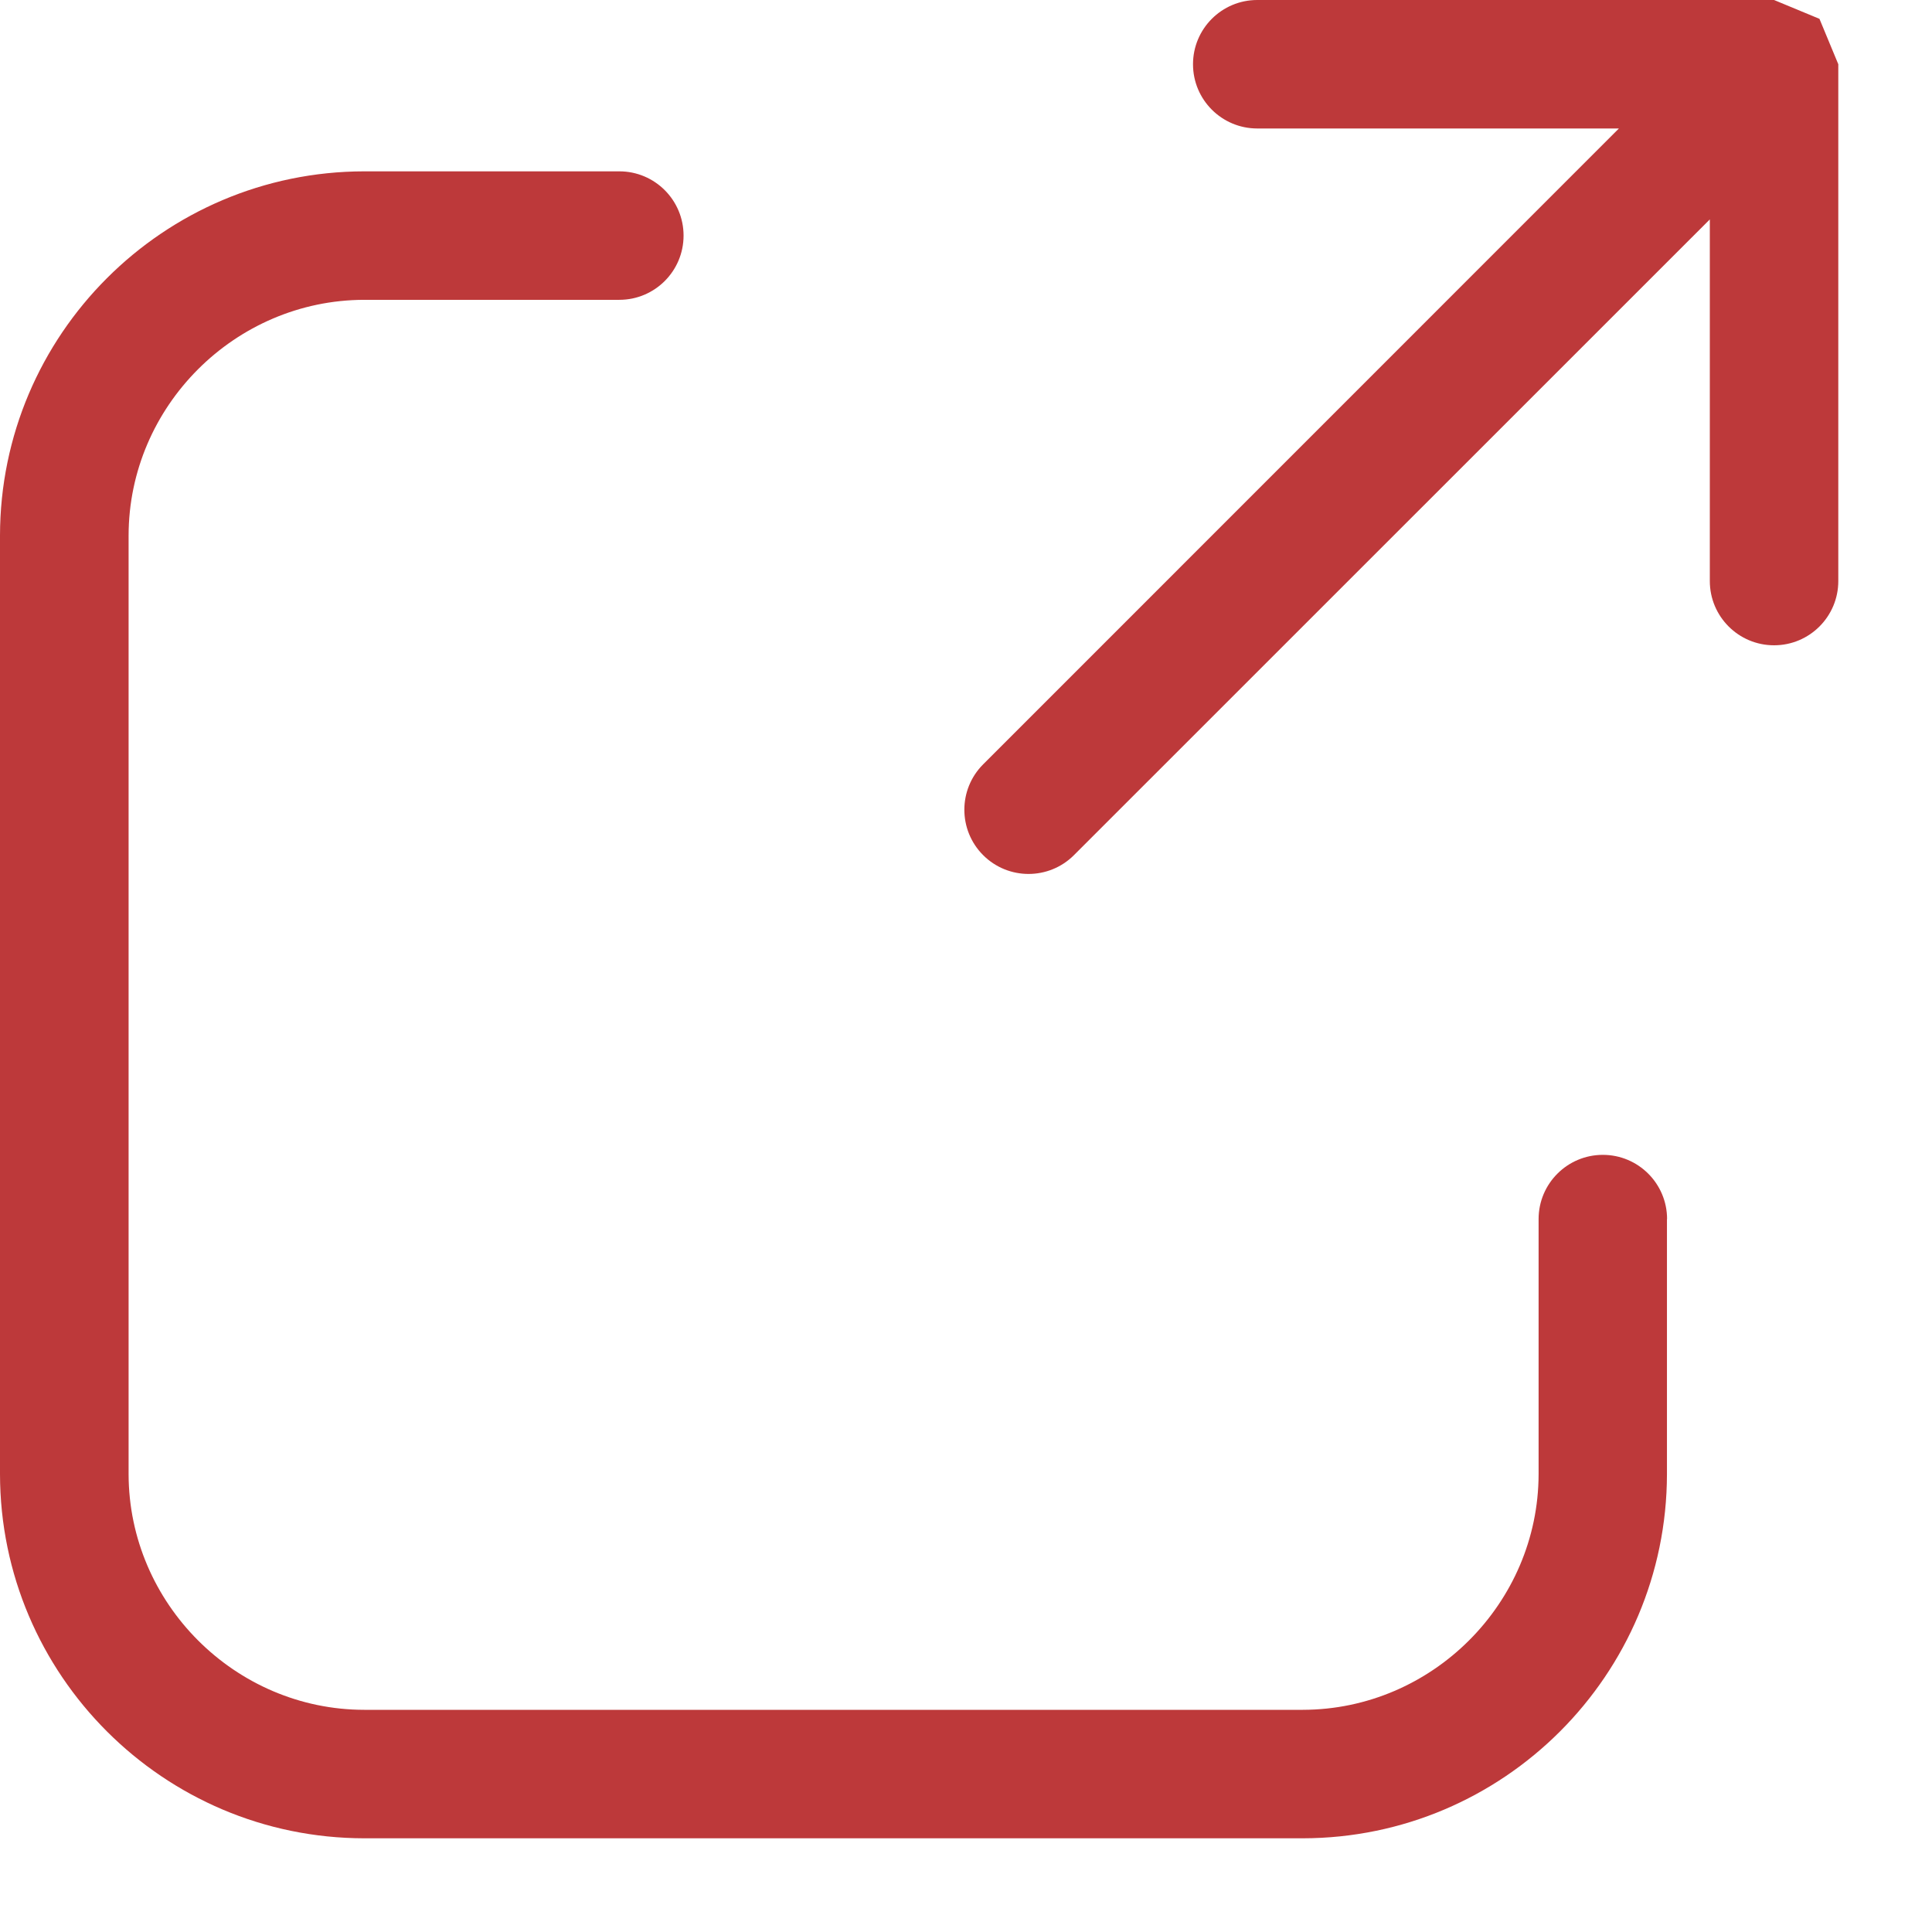
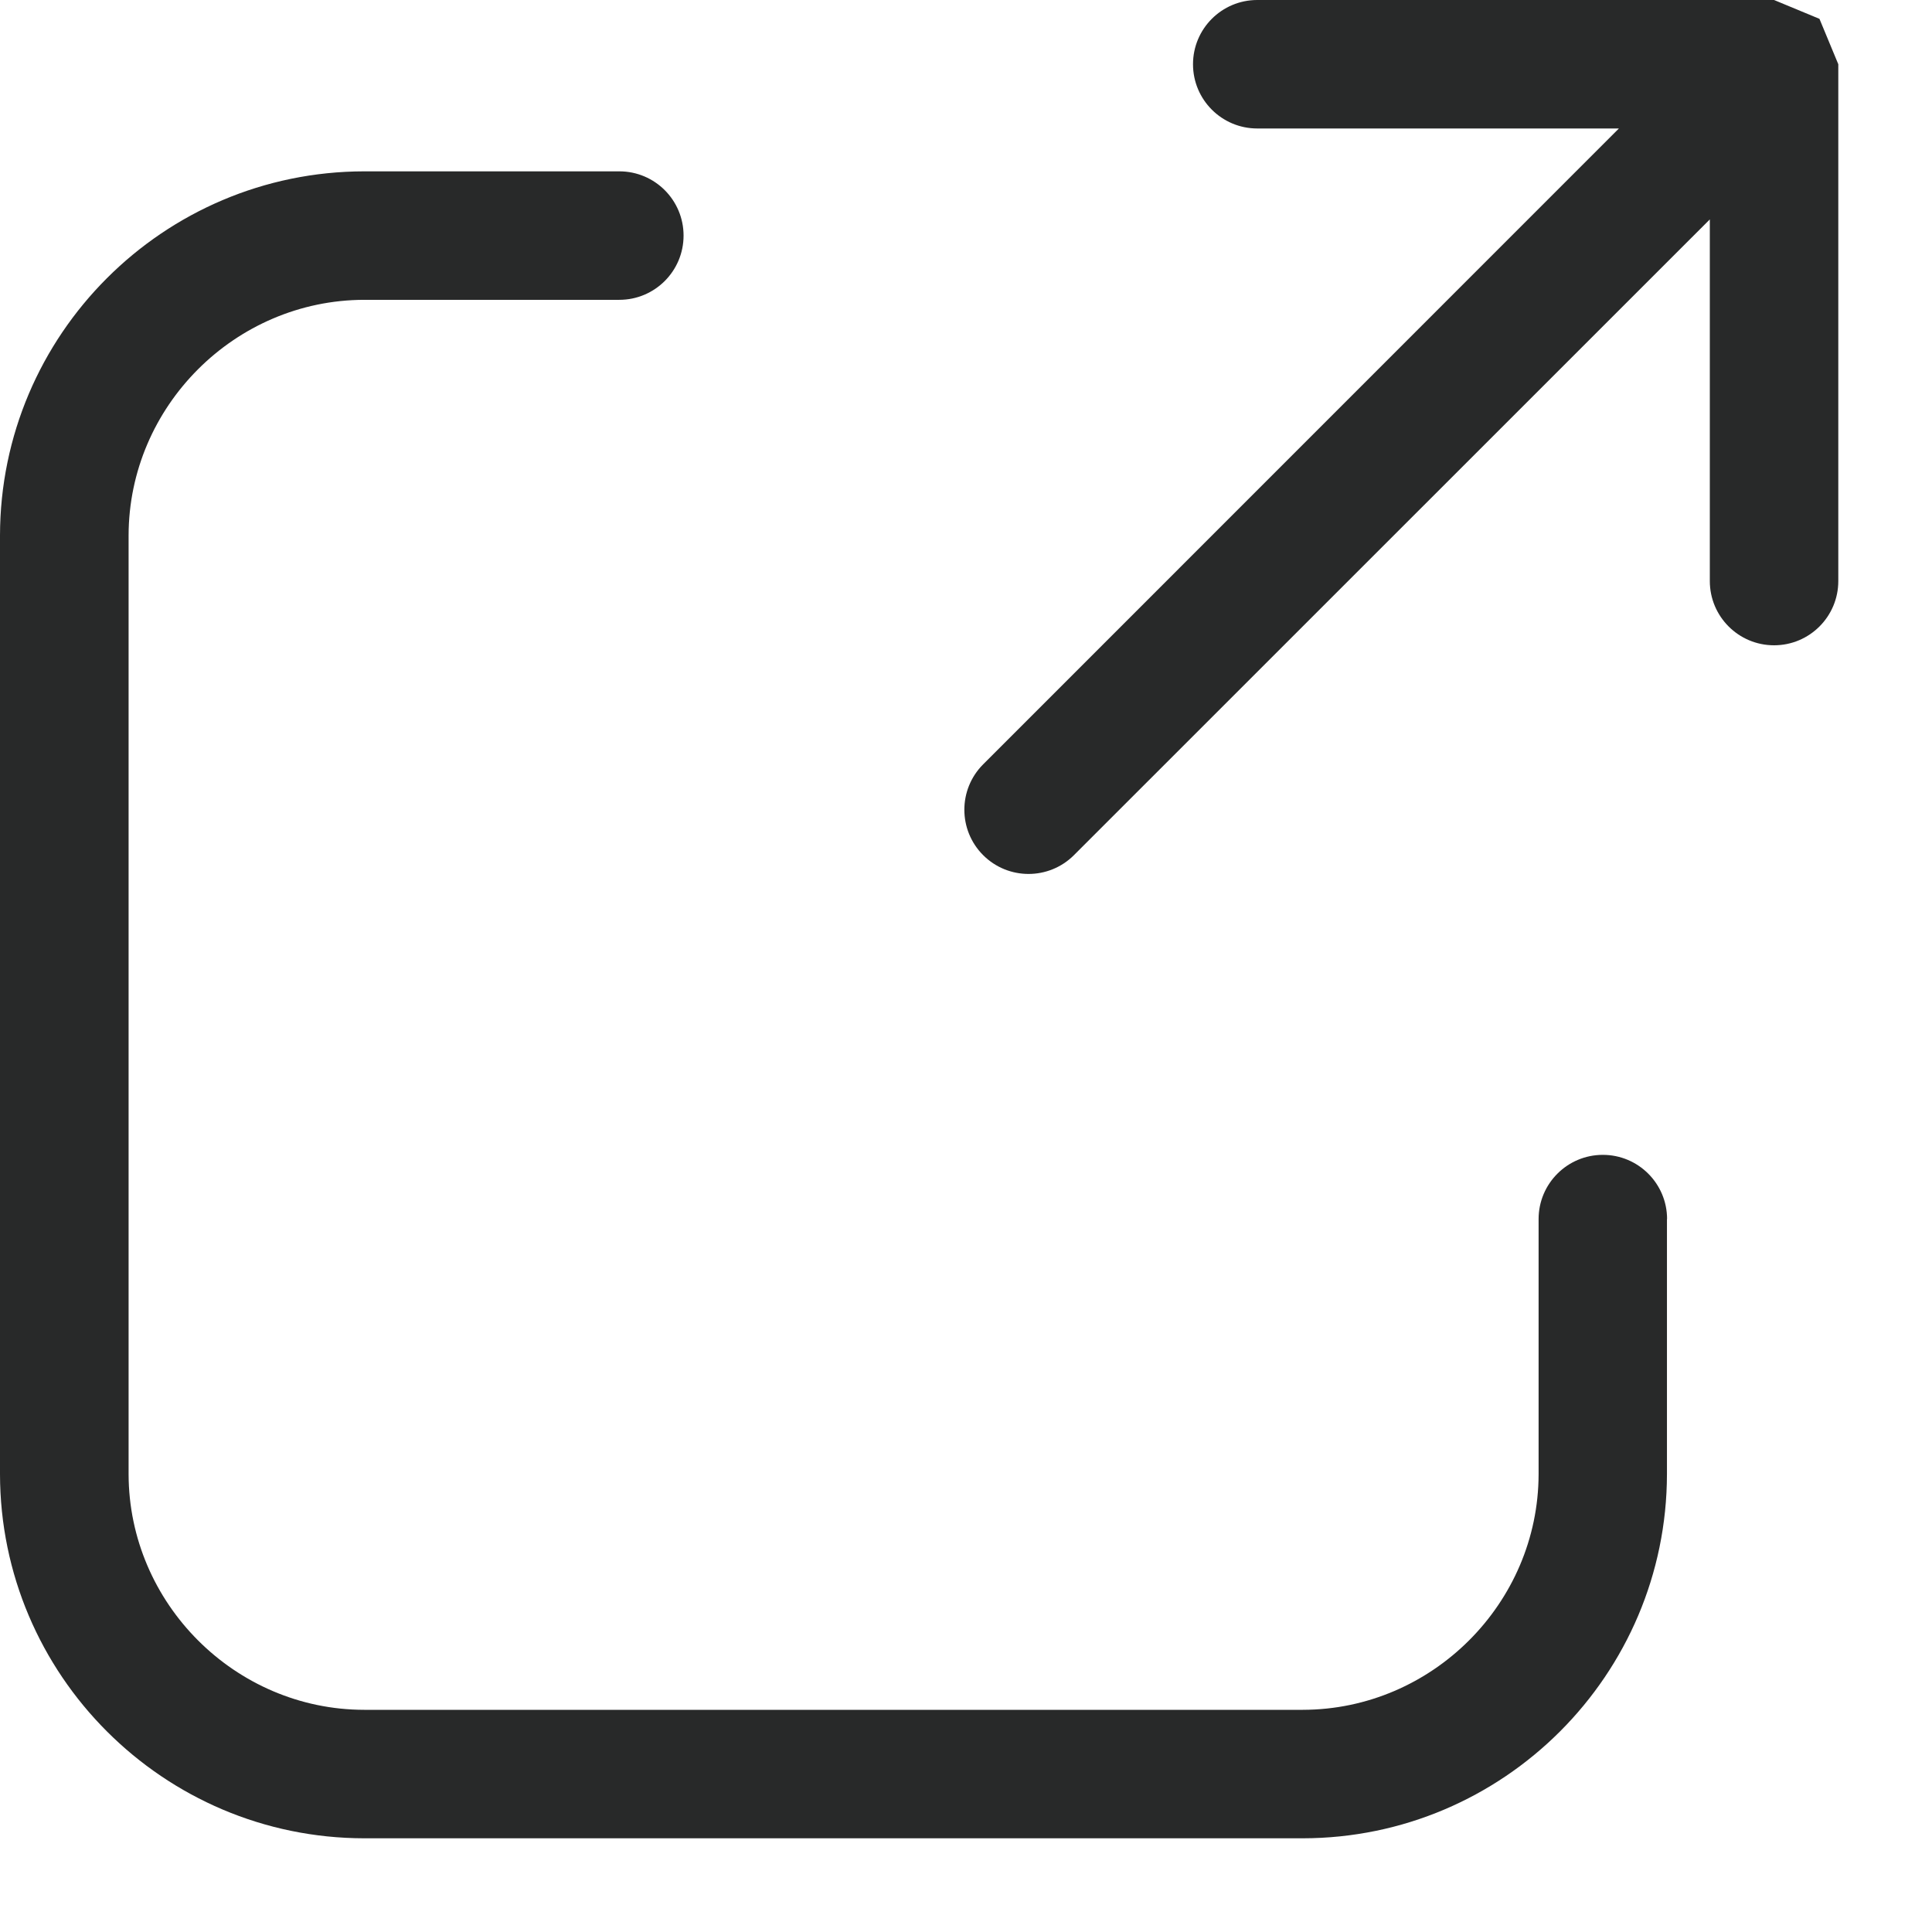
<svg xmlns="http://www.w3.org/2000/svg" width="16" height="16">
-   <path d="M15.224.532L15.068.156 14.692 0h-4.28a.532.532 0 0 0 0 1.064h2.995L8.142 6.33a.532.532 0 0 0 0 .752.532.532 0 0 0 .752 0l5.266-5.265v2.995a.532.532 0 0 0 1.064 0l0-4.28zm-1.419 9.563v2.113c-.002 1.662-1.353 3.014-3.016 3.016H3.016C1.353 15.222.002 13.87 0 12.208V4.435C.002 2.772 1.353 1.421 3.016 1.419h2.113a.532.532 0 0 1 0 1.064H3.016c-1.07.002-1.95.882-1.951 1.952v7.774c.002 1.07.882 1.95 1.951 1.951h7.774c1.07-.002 1.95-.882 1.952-1.951v-2.113a.532.532 0 0 1 1.064 0z" fill="#BD393A" fill-rule="evenodd" />
+   <path d="M15.224.532L15.068.156 14.692 0h-4.28a.532.532 0 0 0 0 1.064h2.995L8.142 6.33a.532.532 0 0 0 0 .752.532.532 0 0 0 .752 0l5.266-5.265v2.995a.532.532 0 0 0 1.064 0l0-4.28zm-1.419 9.563v2.113c-.002 1.662-1.353 3.014-3.016 3.016H3.016C1.353 15.222.002 13.87 0 12.208V4.435C.002 2.772 1.353 1.421 3.016 1.419h2.113a.532.532 0 0 1 0 1.064H3.016c-1.07.002-1.95.882-1.951 1.952v7.774c.002 1.07.882 1.95 1.951 1.951h7.774c1.07-.002 1.95-.882 1.952-1.951v-2.113a.532.532 0 0 1 1.064 0z" fill="#282929" fill-rule="evenodd" />
</svg>
